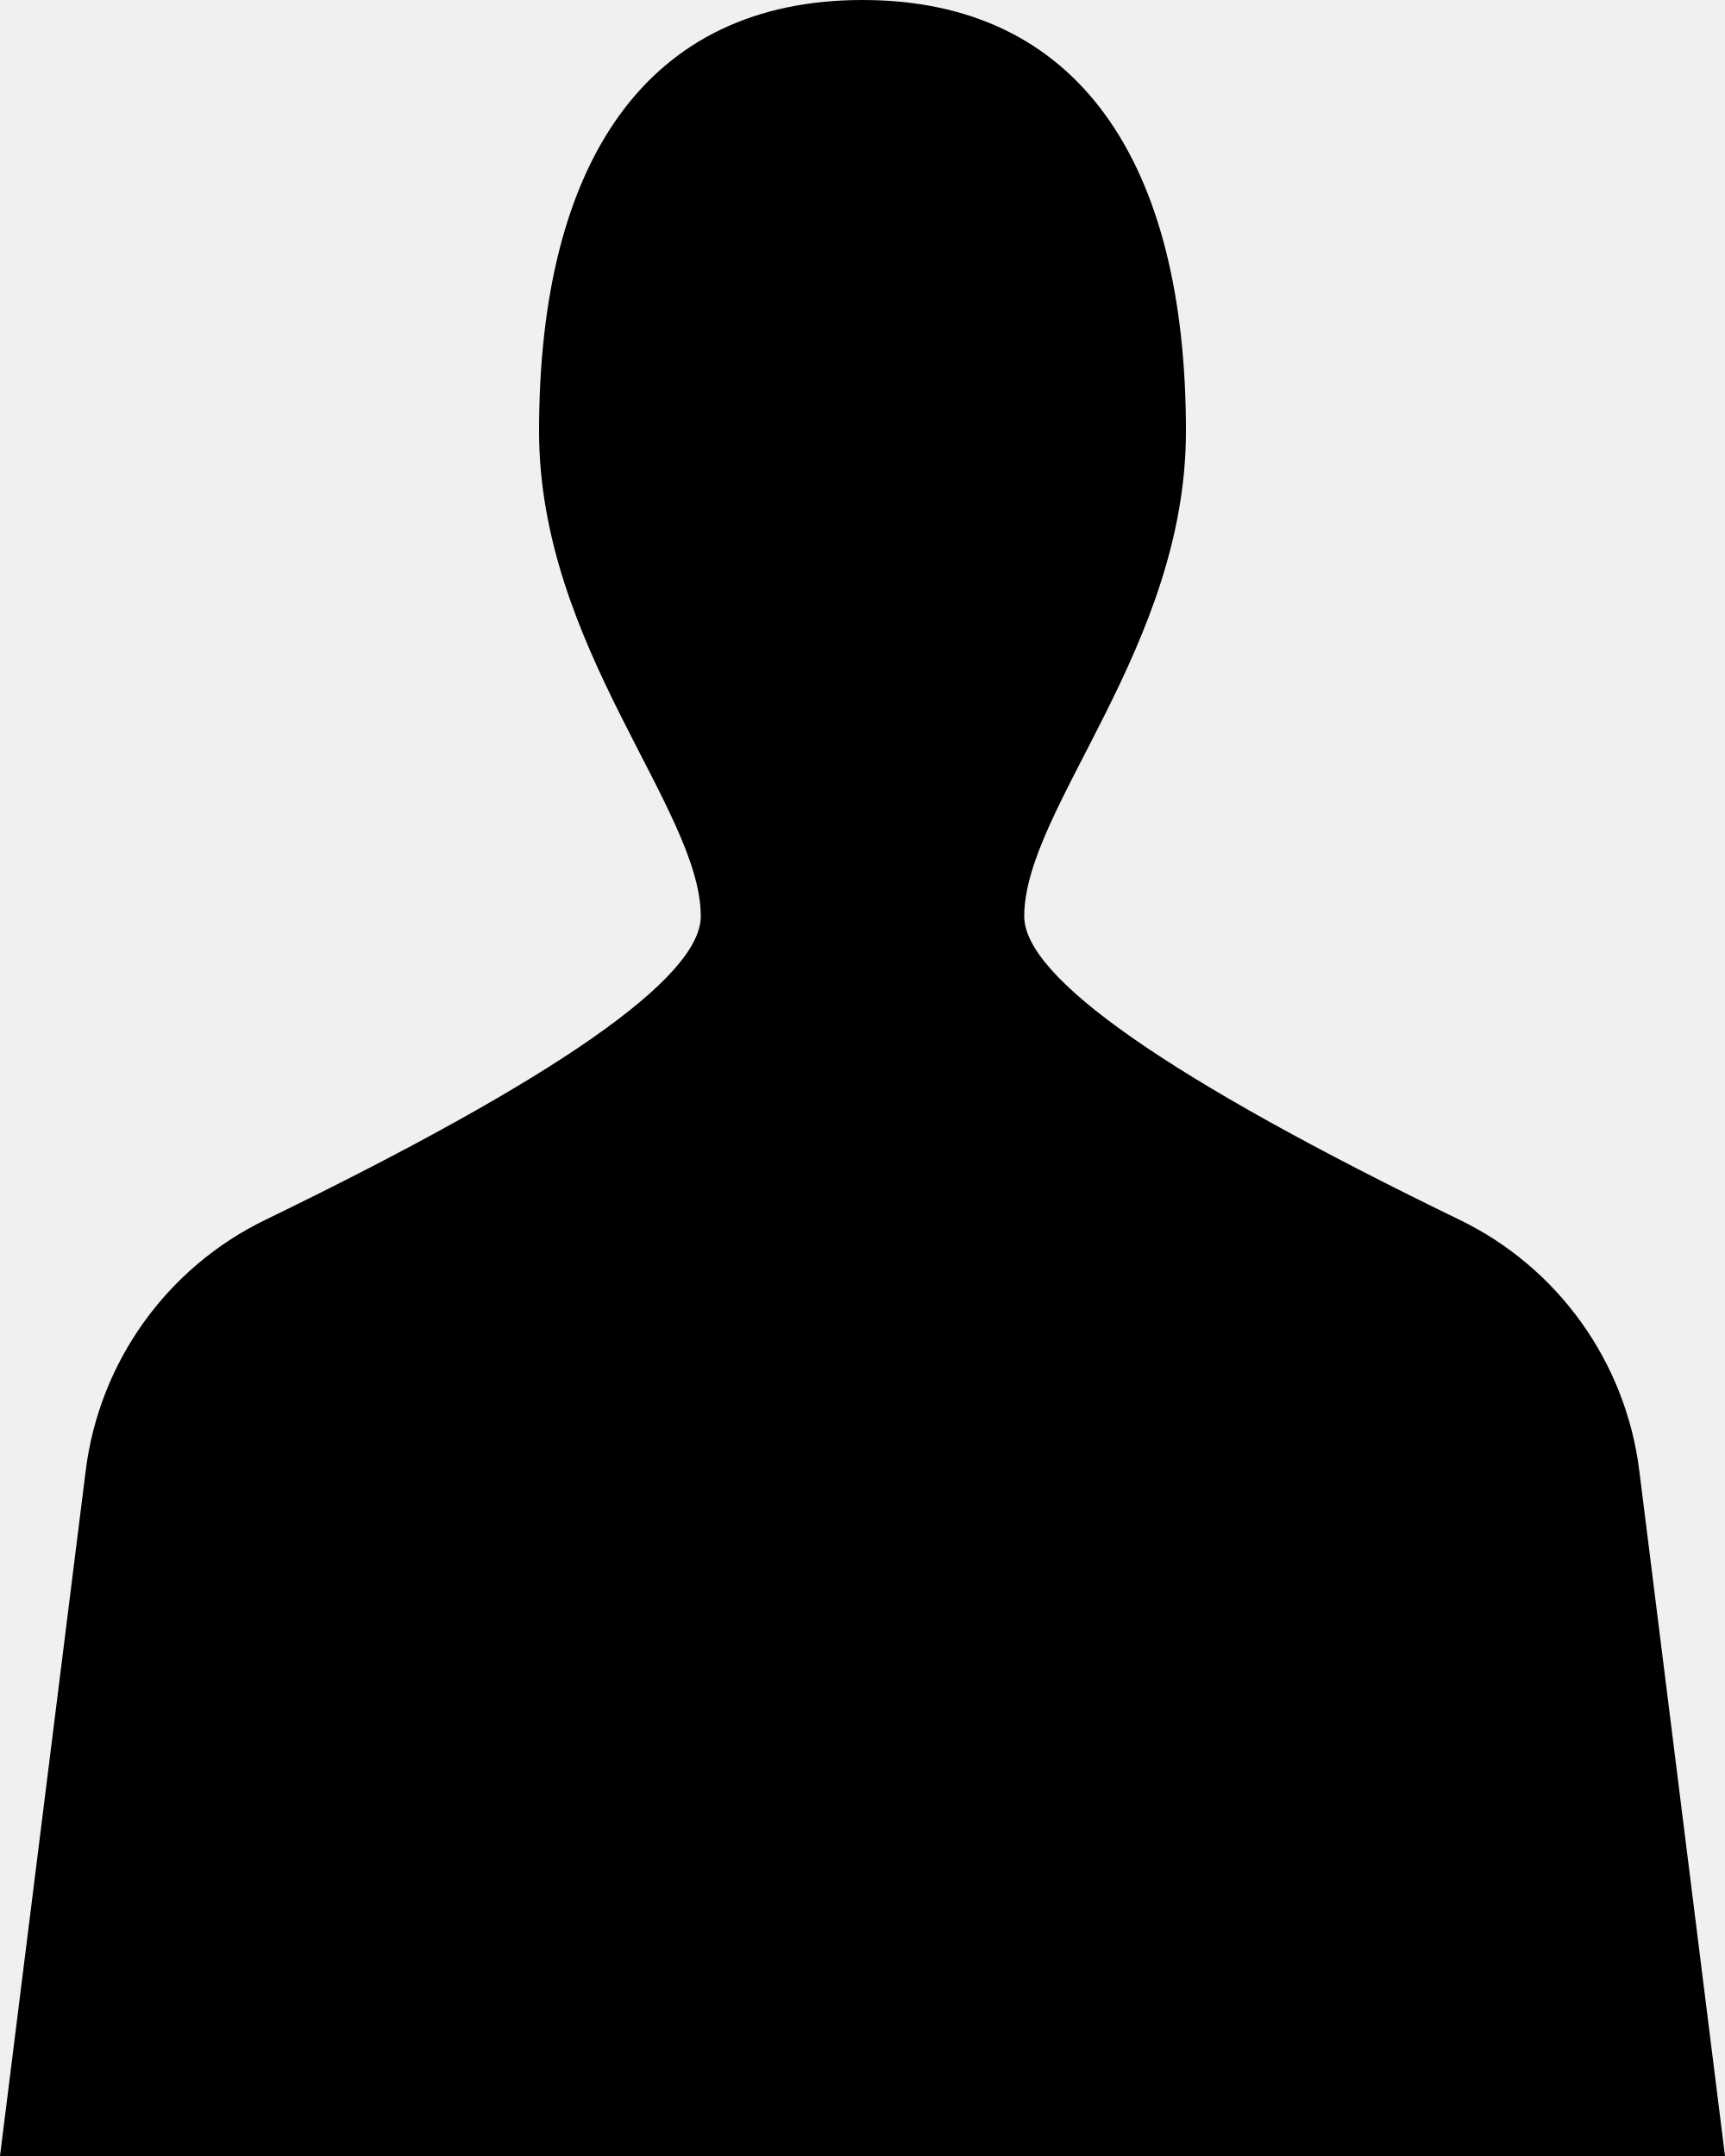
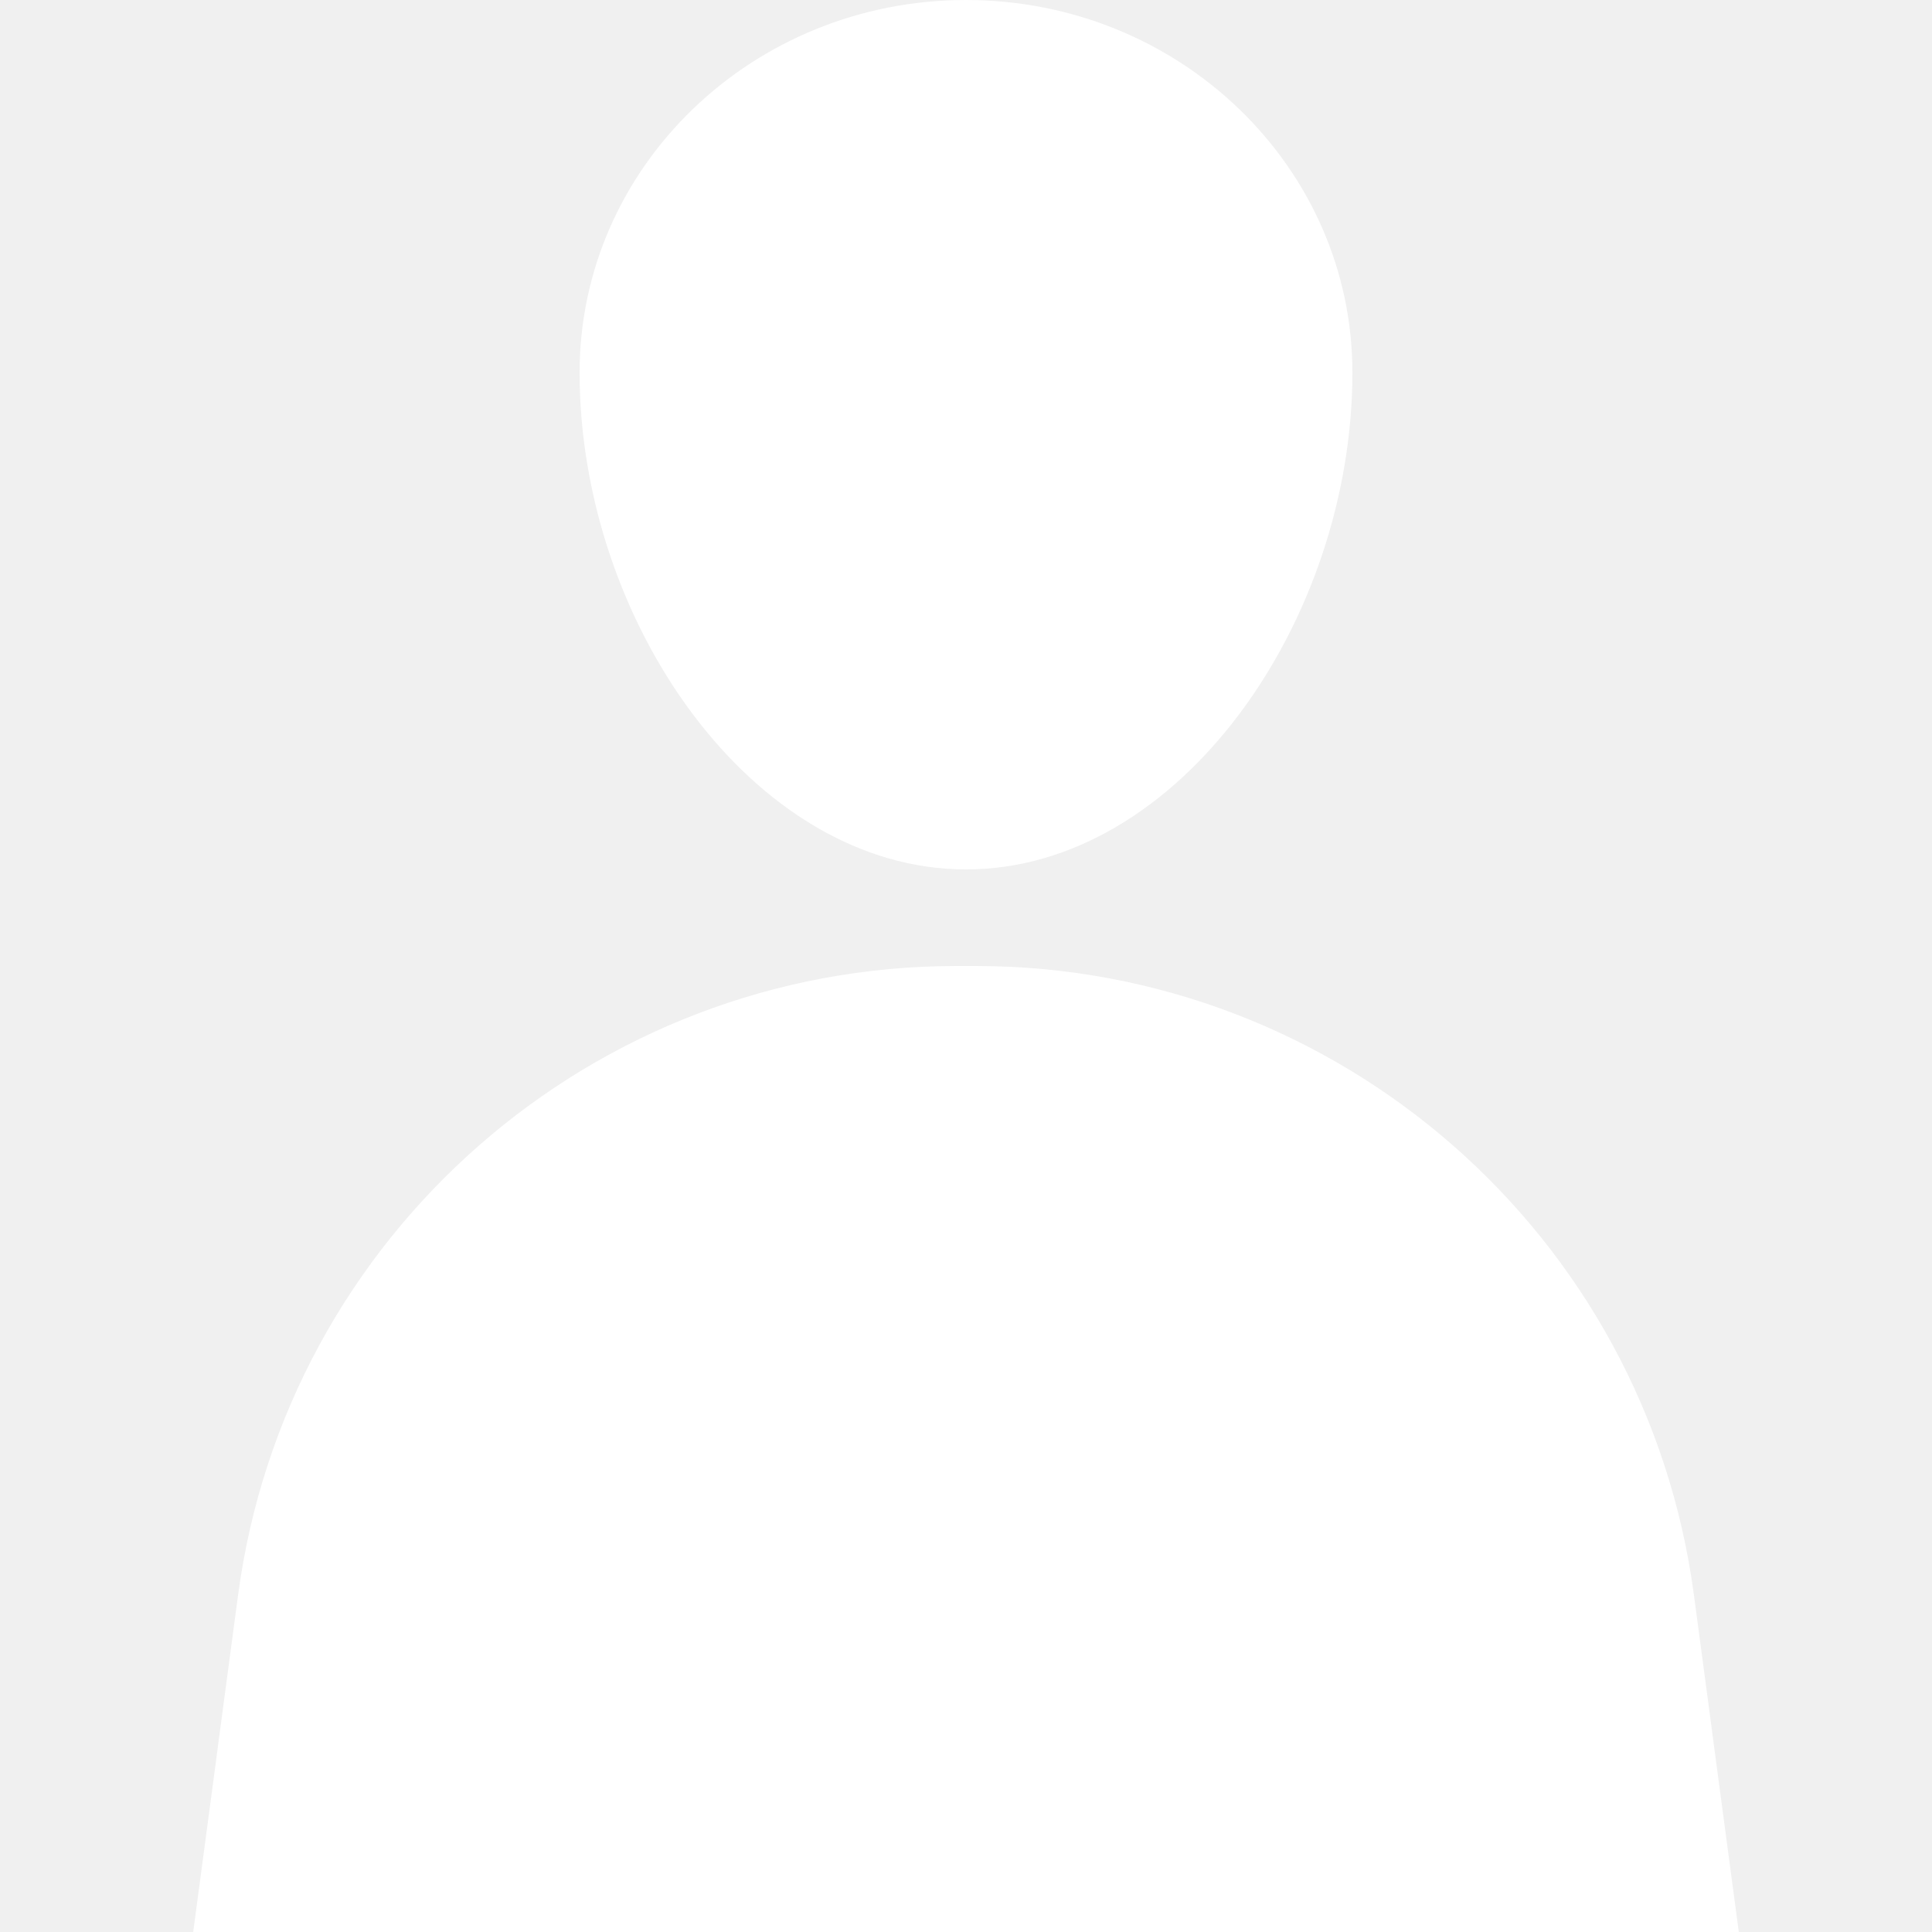
- <svg xmlns="http://www.w3.org/2000/svg" width="16px" height="20px" viewBox="0 0 16 20" version="1.1">
-   <g id="Styleguide" stroke="none" stroke-width="1" fill="none" fill-rule="evenodd">
-     <g transform="translate(-301, -8003)" fill="#4C4F51" id="Group-86">
-       <g transform="translate(0, 3420)">
-         <g id="Group-85" transform="translate(136, 4376)">
-           <g id="Icon/User" transform="translate(163, 207)">
-             <path d="M2,20 L2.795,13.642 C2.921,12.634 3.548,11.758 4.463,11.315 C7.154,10.009 8.5,9.071 8.5,8.5 C8.5,7.5 7,6 7,4 C7,1.5 8,0 10,0 C12,0 13,1.5 13,4 C13,6 11.5,7.5 11.5,8.5 C11.5,9.071 12.846,10.009 15.537,11.315 C16.452,11.758 17.079,12.634 17.205,13.642 L18,20 L18,20 L2,20 Z" id="🍎-Culoare" fill="currentcolor" />
-           </g>
-         </g>
+ <svg xmlns="http://www.w3.org/2000/svg" width="20px" height="20px" viewBox="0 0 20 20" version="1.1">
+   <g id="🎨-Styleguide" stroke="none" stroke-width="1" fill="none" fill-rule="evenodd">
+     <g id="00-01-Styleguide" transform="translate(-591, -5121)" fill="#fff">
+       <g id="Icon" transform="translate(591, 5121)">
+         <path d="M10.1,10 C13.859,10 17.038,12.783 17.535,16.509 L18,20 L2,20 L2.465,16.509 C2.962,12.783 6.141,10 9.9,10 L10.1,10 Z M10,0 C12.209,0 14,1.727 14,3.857 C14,6.429 12.209,9 10,9 C7.791,9 6,6.429 6,3.857 C6,1.727 7.791,0 10,0 Z" id="🍎-Color" />
      </g>
    </g>
  </g>
</svg>
